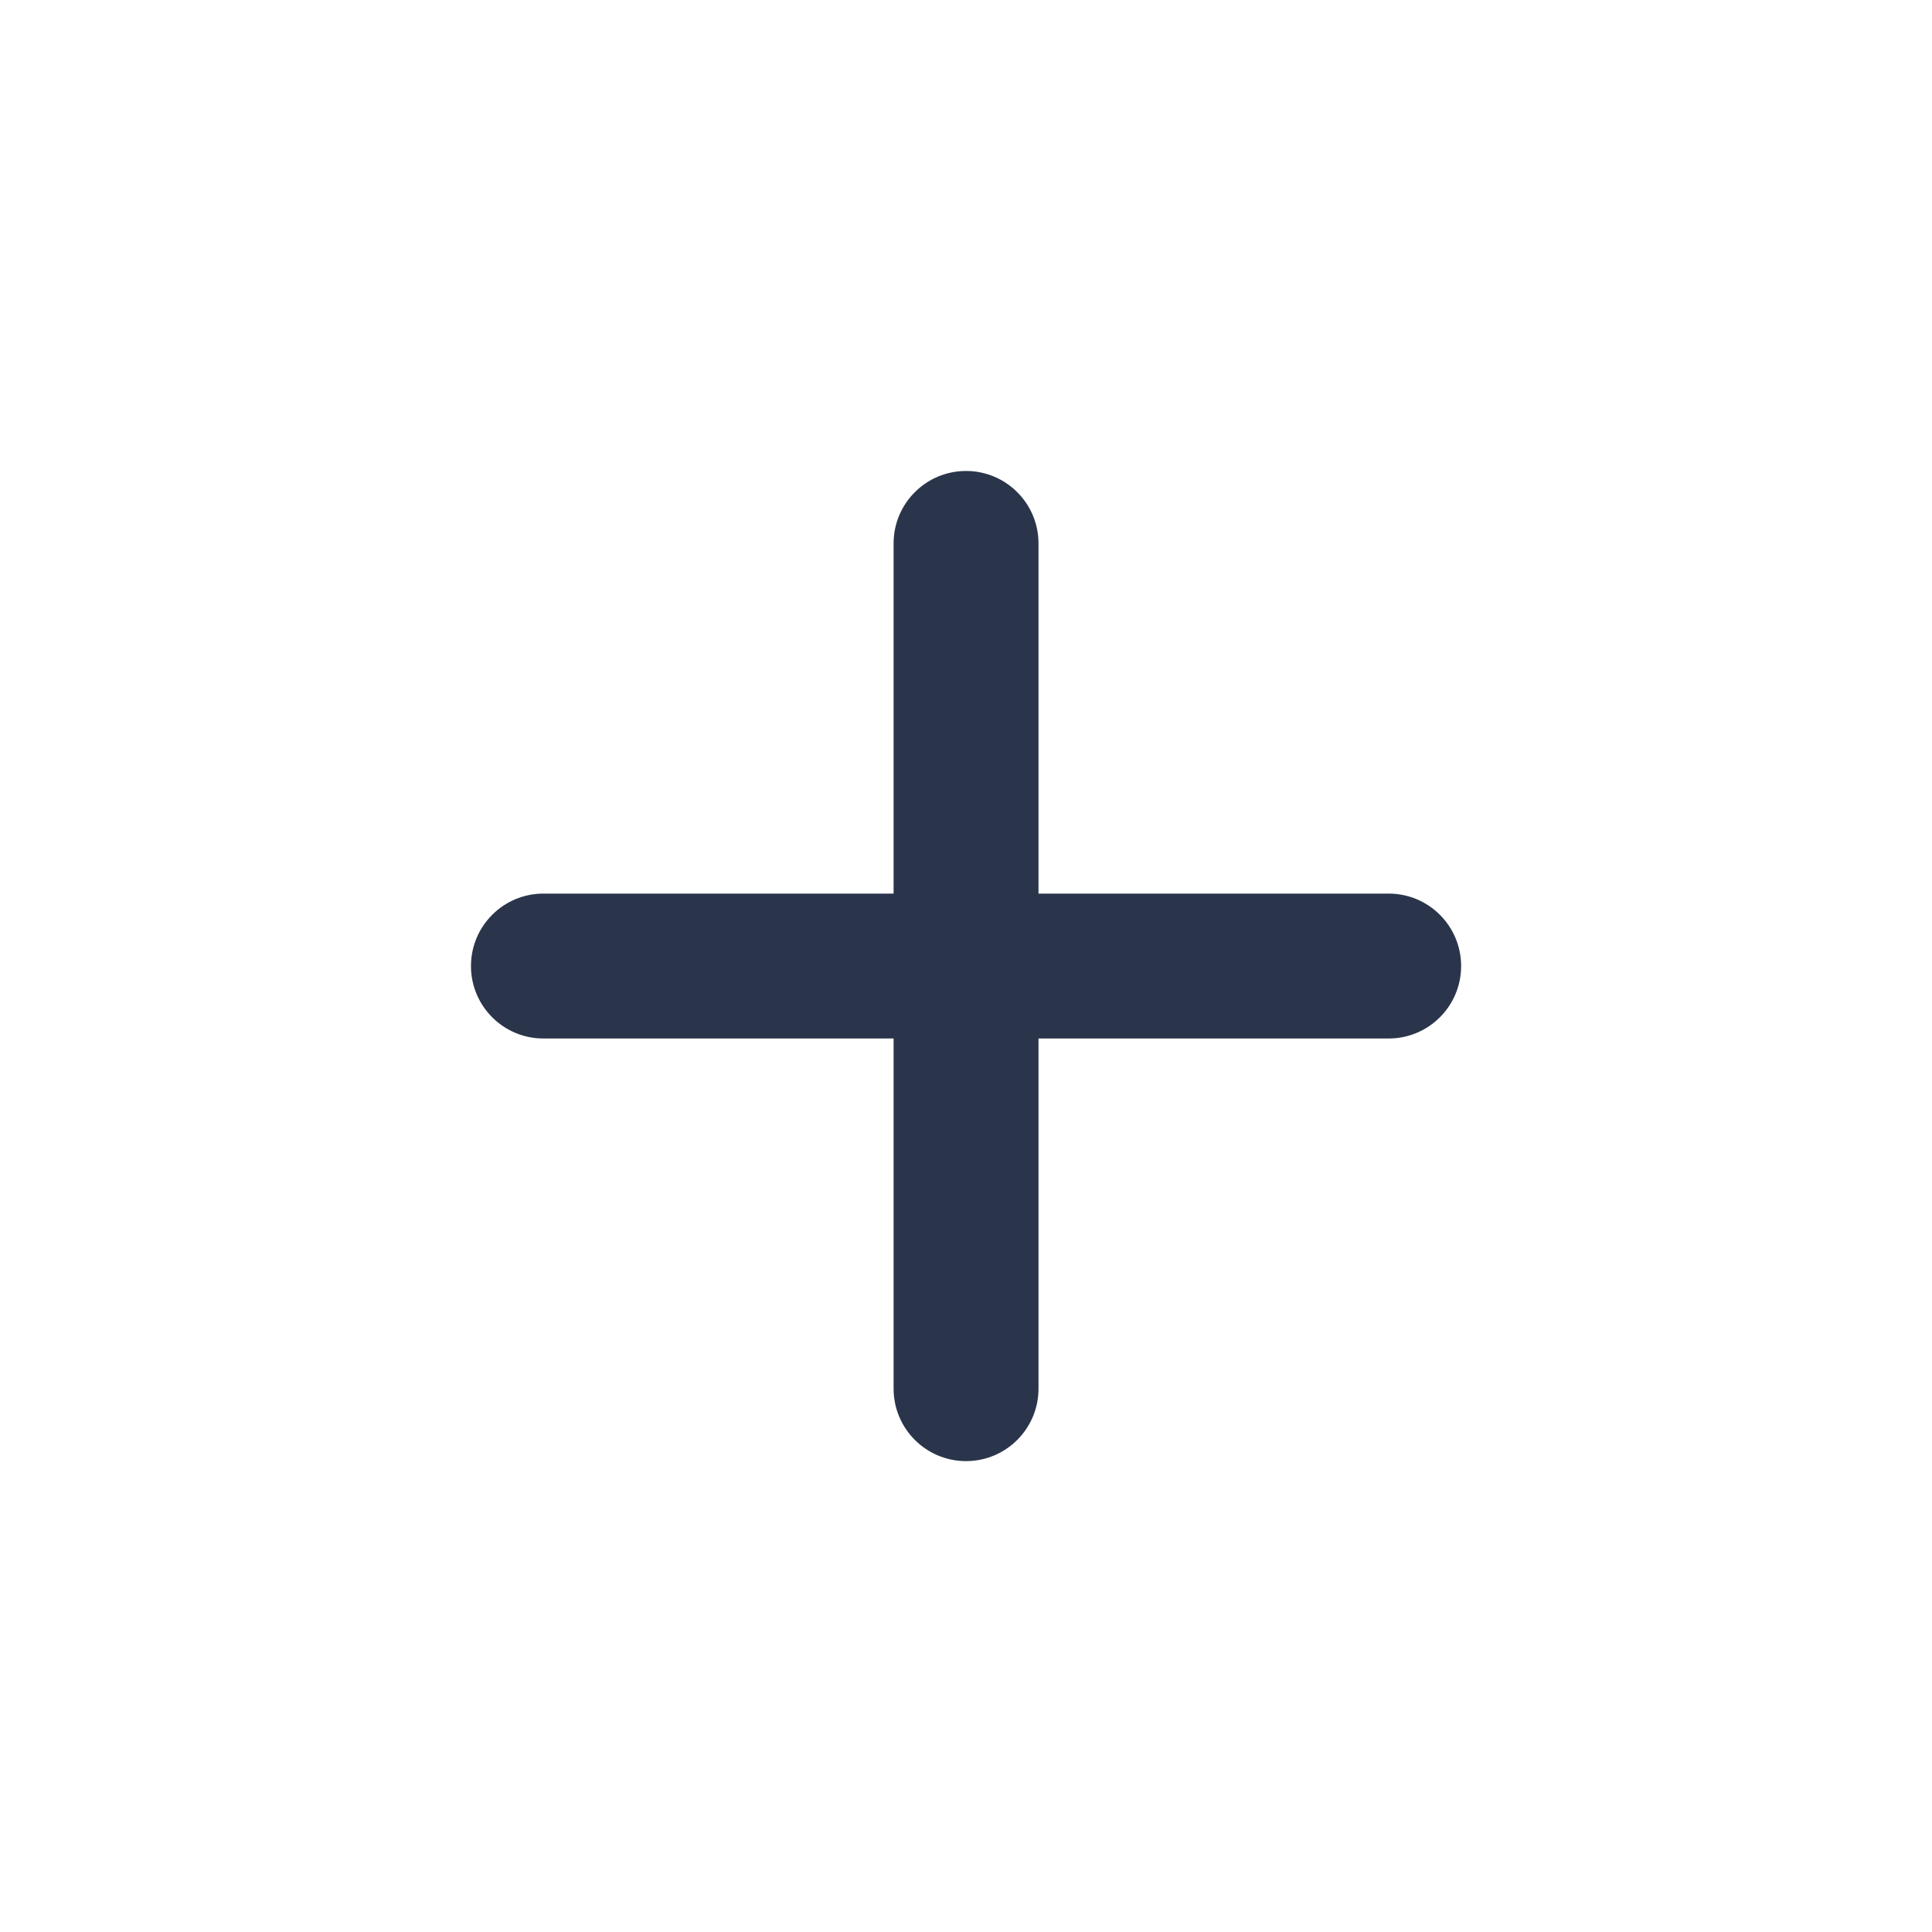
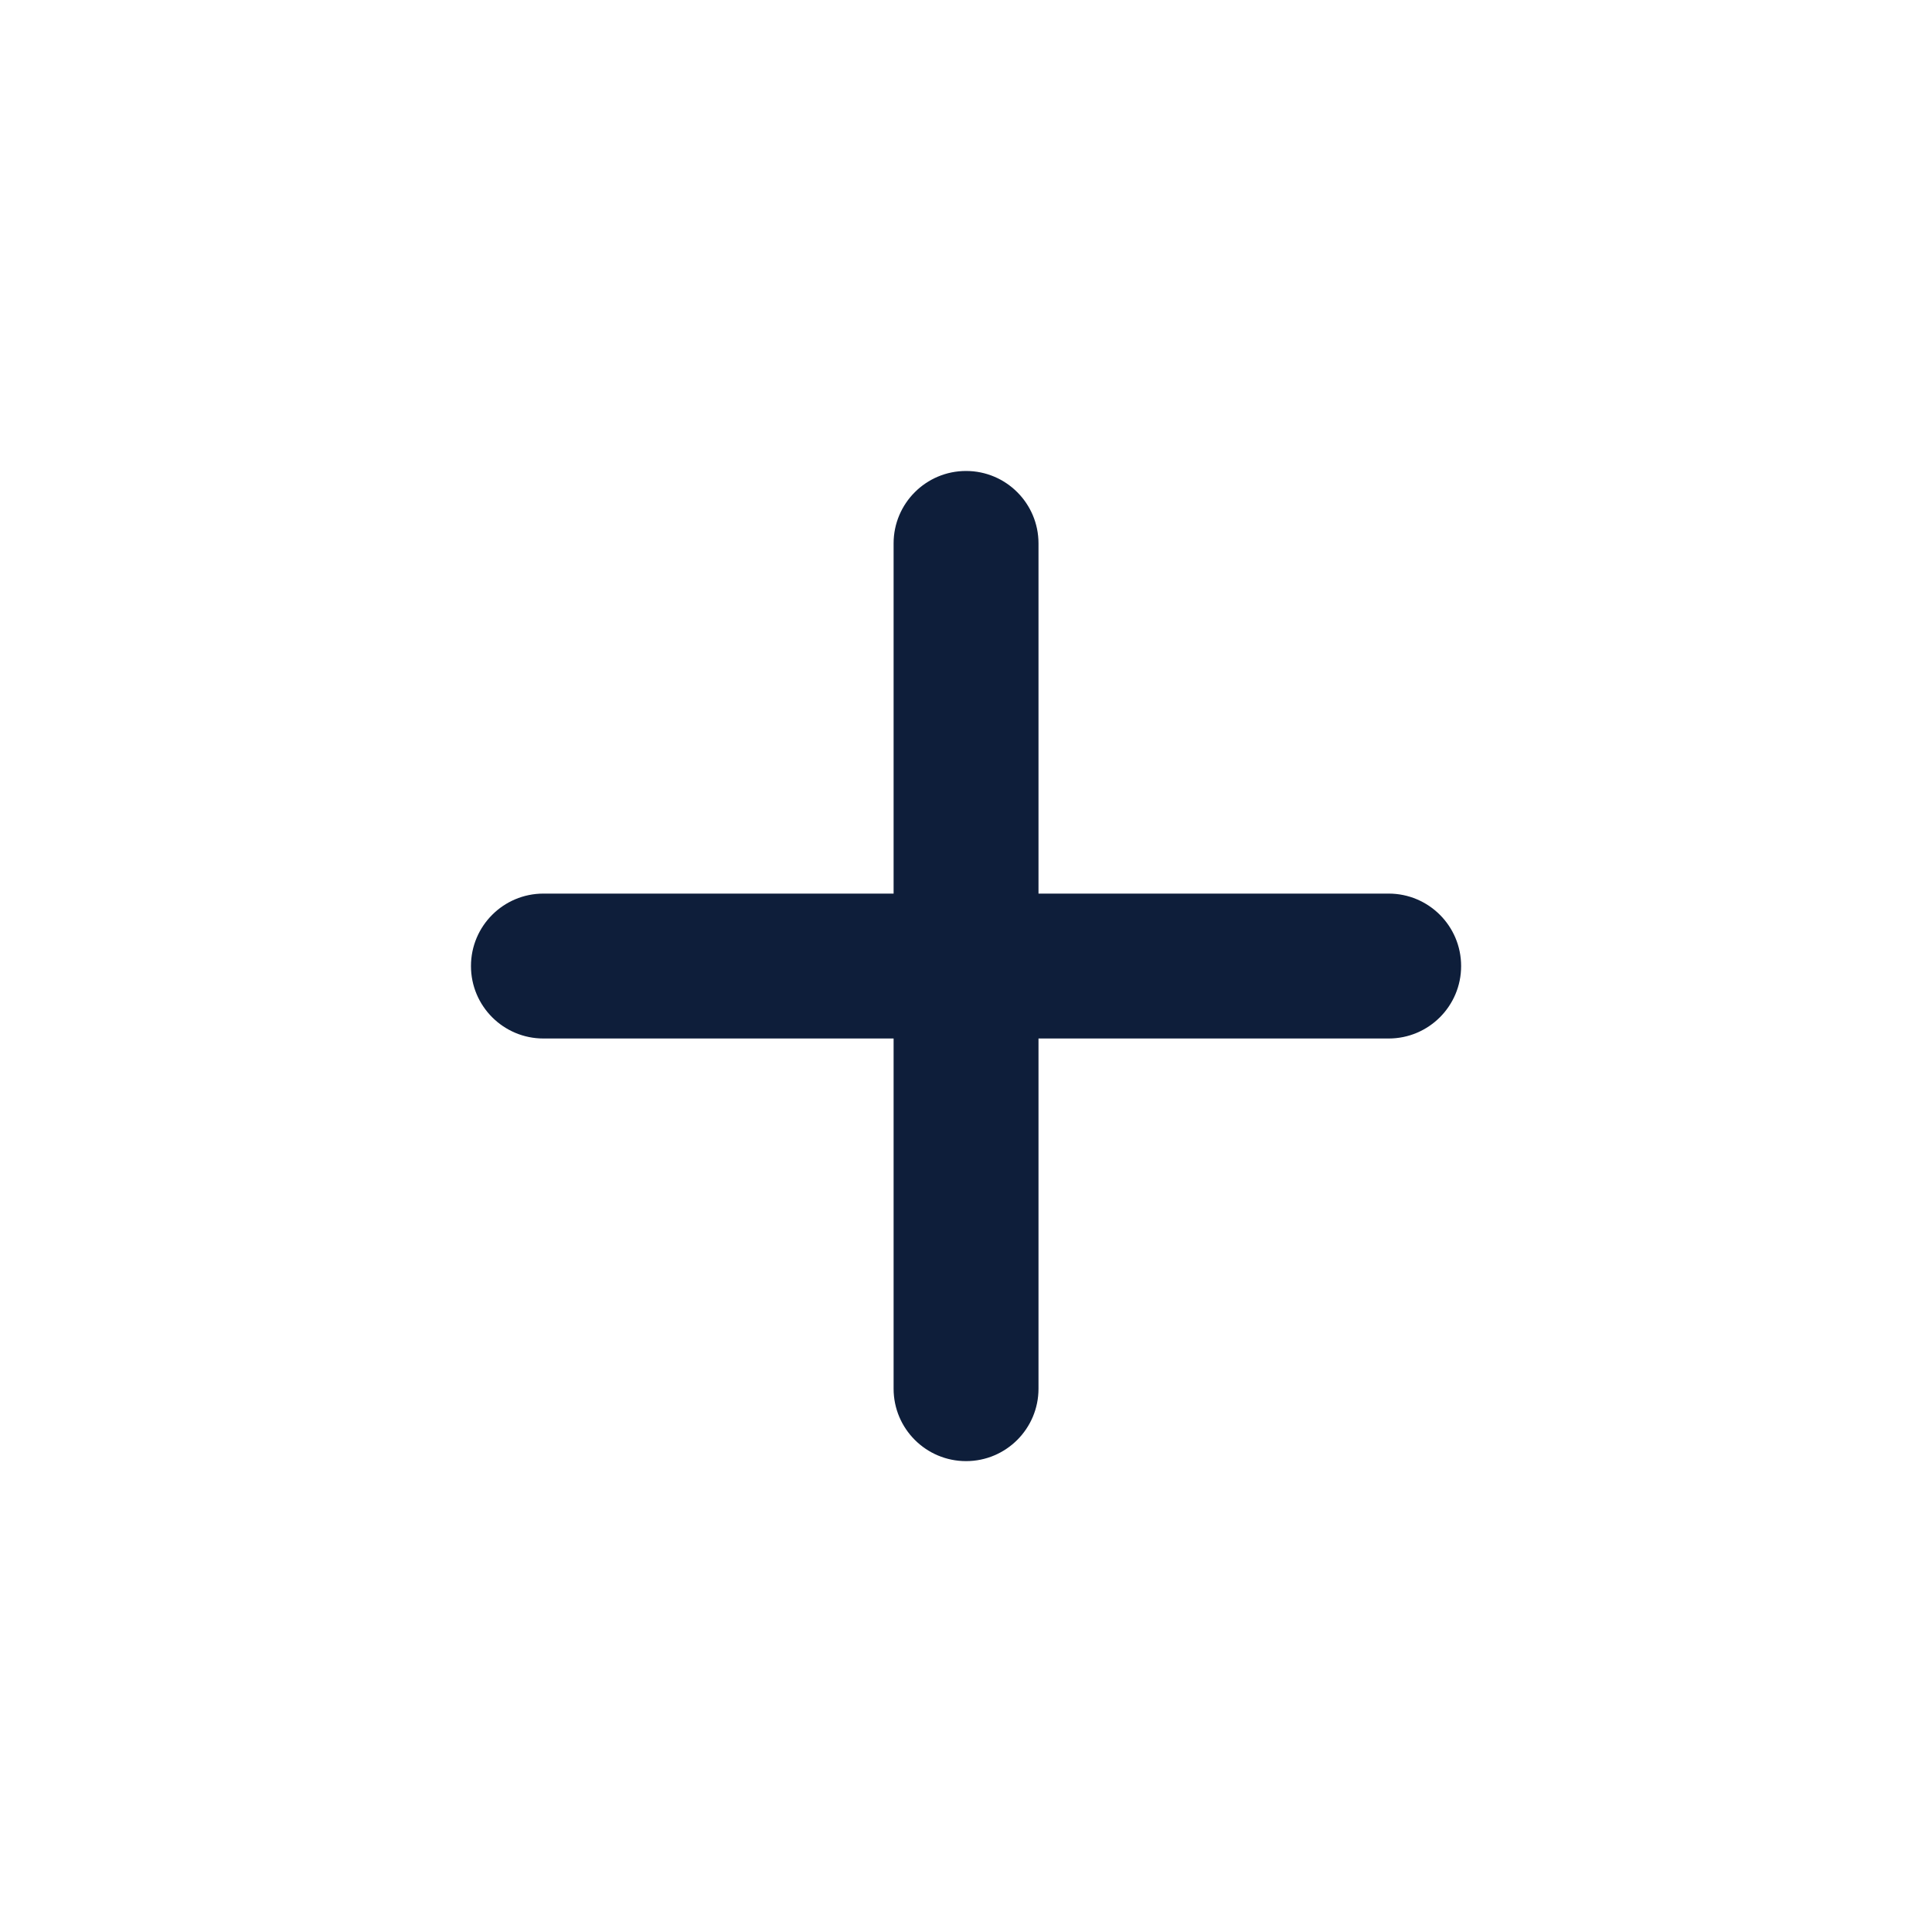
<svg xmlns="http://www.w3.org/2000/svg" viewBox="0 0 16 16">
  <g transform="translate(1 1)">
    <rect width="16" height="16" transform="translate(-1 -1)" fill="none" />
-     <path d="M22598.5,20991.6v-2.9h-2.9a.6.6,0,1,1,0-1.2h2.9v-2.9a.6.6,0,0,1,1.2,0v2.9h2.9a.6.6,0,1,1,0,1.2h-2.9v2.9a.6.6,0,0,1-1.2,0Z" transform="translate(-22592.1 -20981.1)" fill="#2a354b" />
+     <path d="M22598.5,20991.6v-2.9h-2.9a.6.6,0,1,1,0-1.2h2.9v-2.9a.6.6,0,0,1,1.2,0v2.9h2.9a.6.6,0,1,1,0,1.2h-2.9v2.9a.6.6,0,0,1-1.2,0Z" transform="translate(-22592.1 -20981.1)" fill="#0E1E3A" />
  </g>
</svg>
